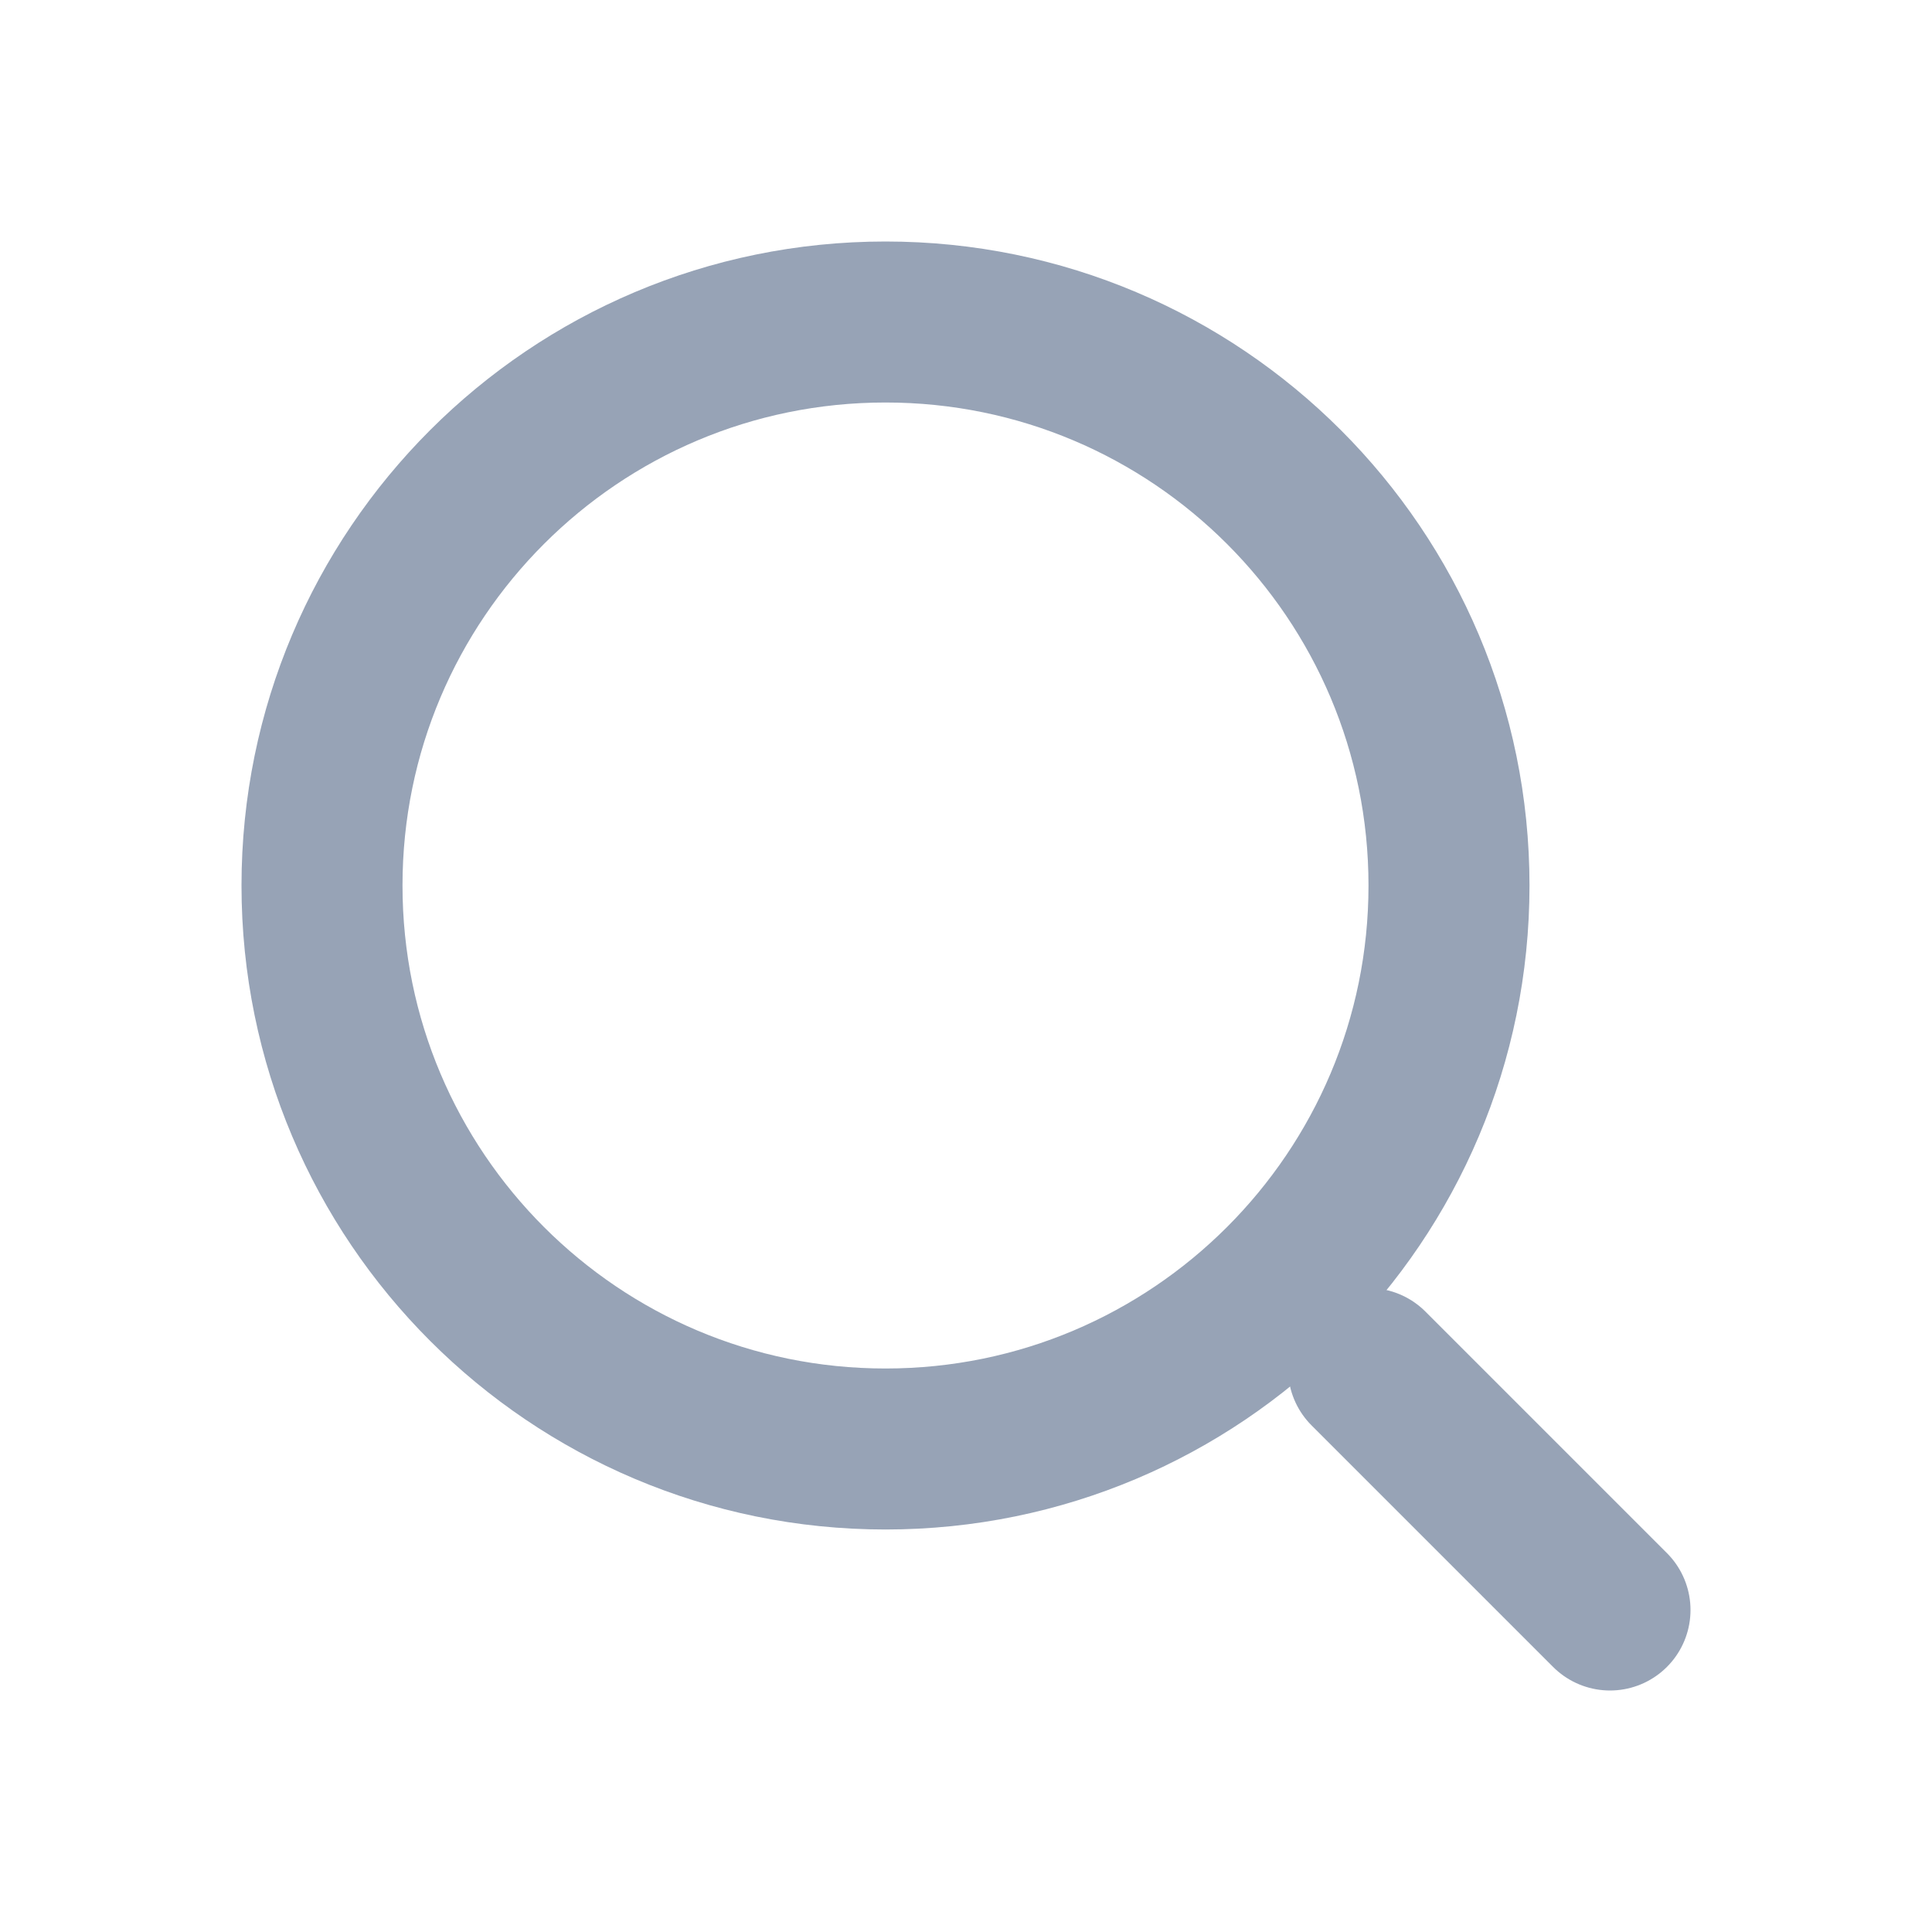
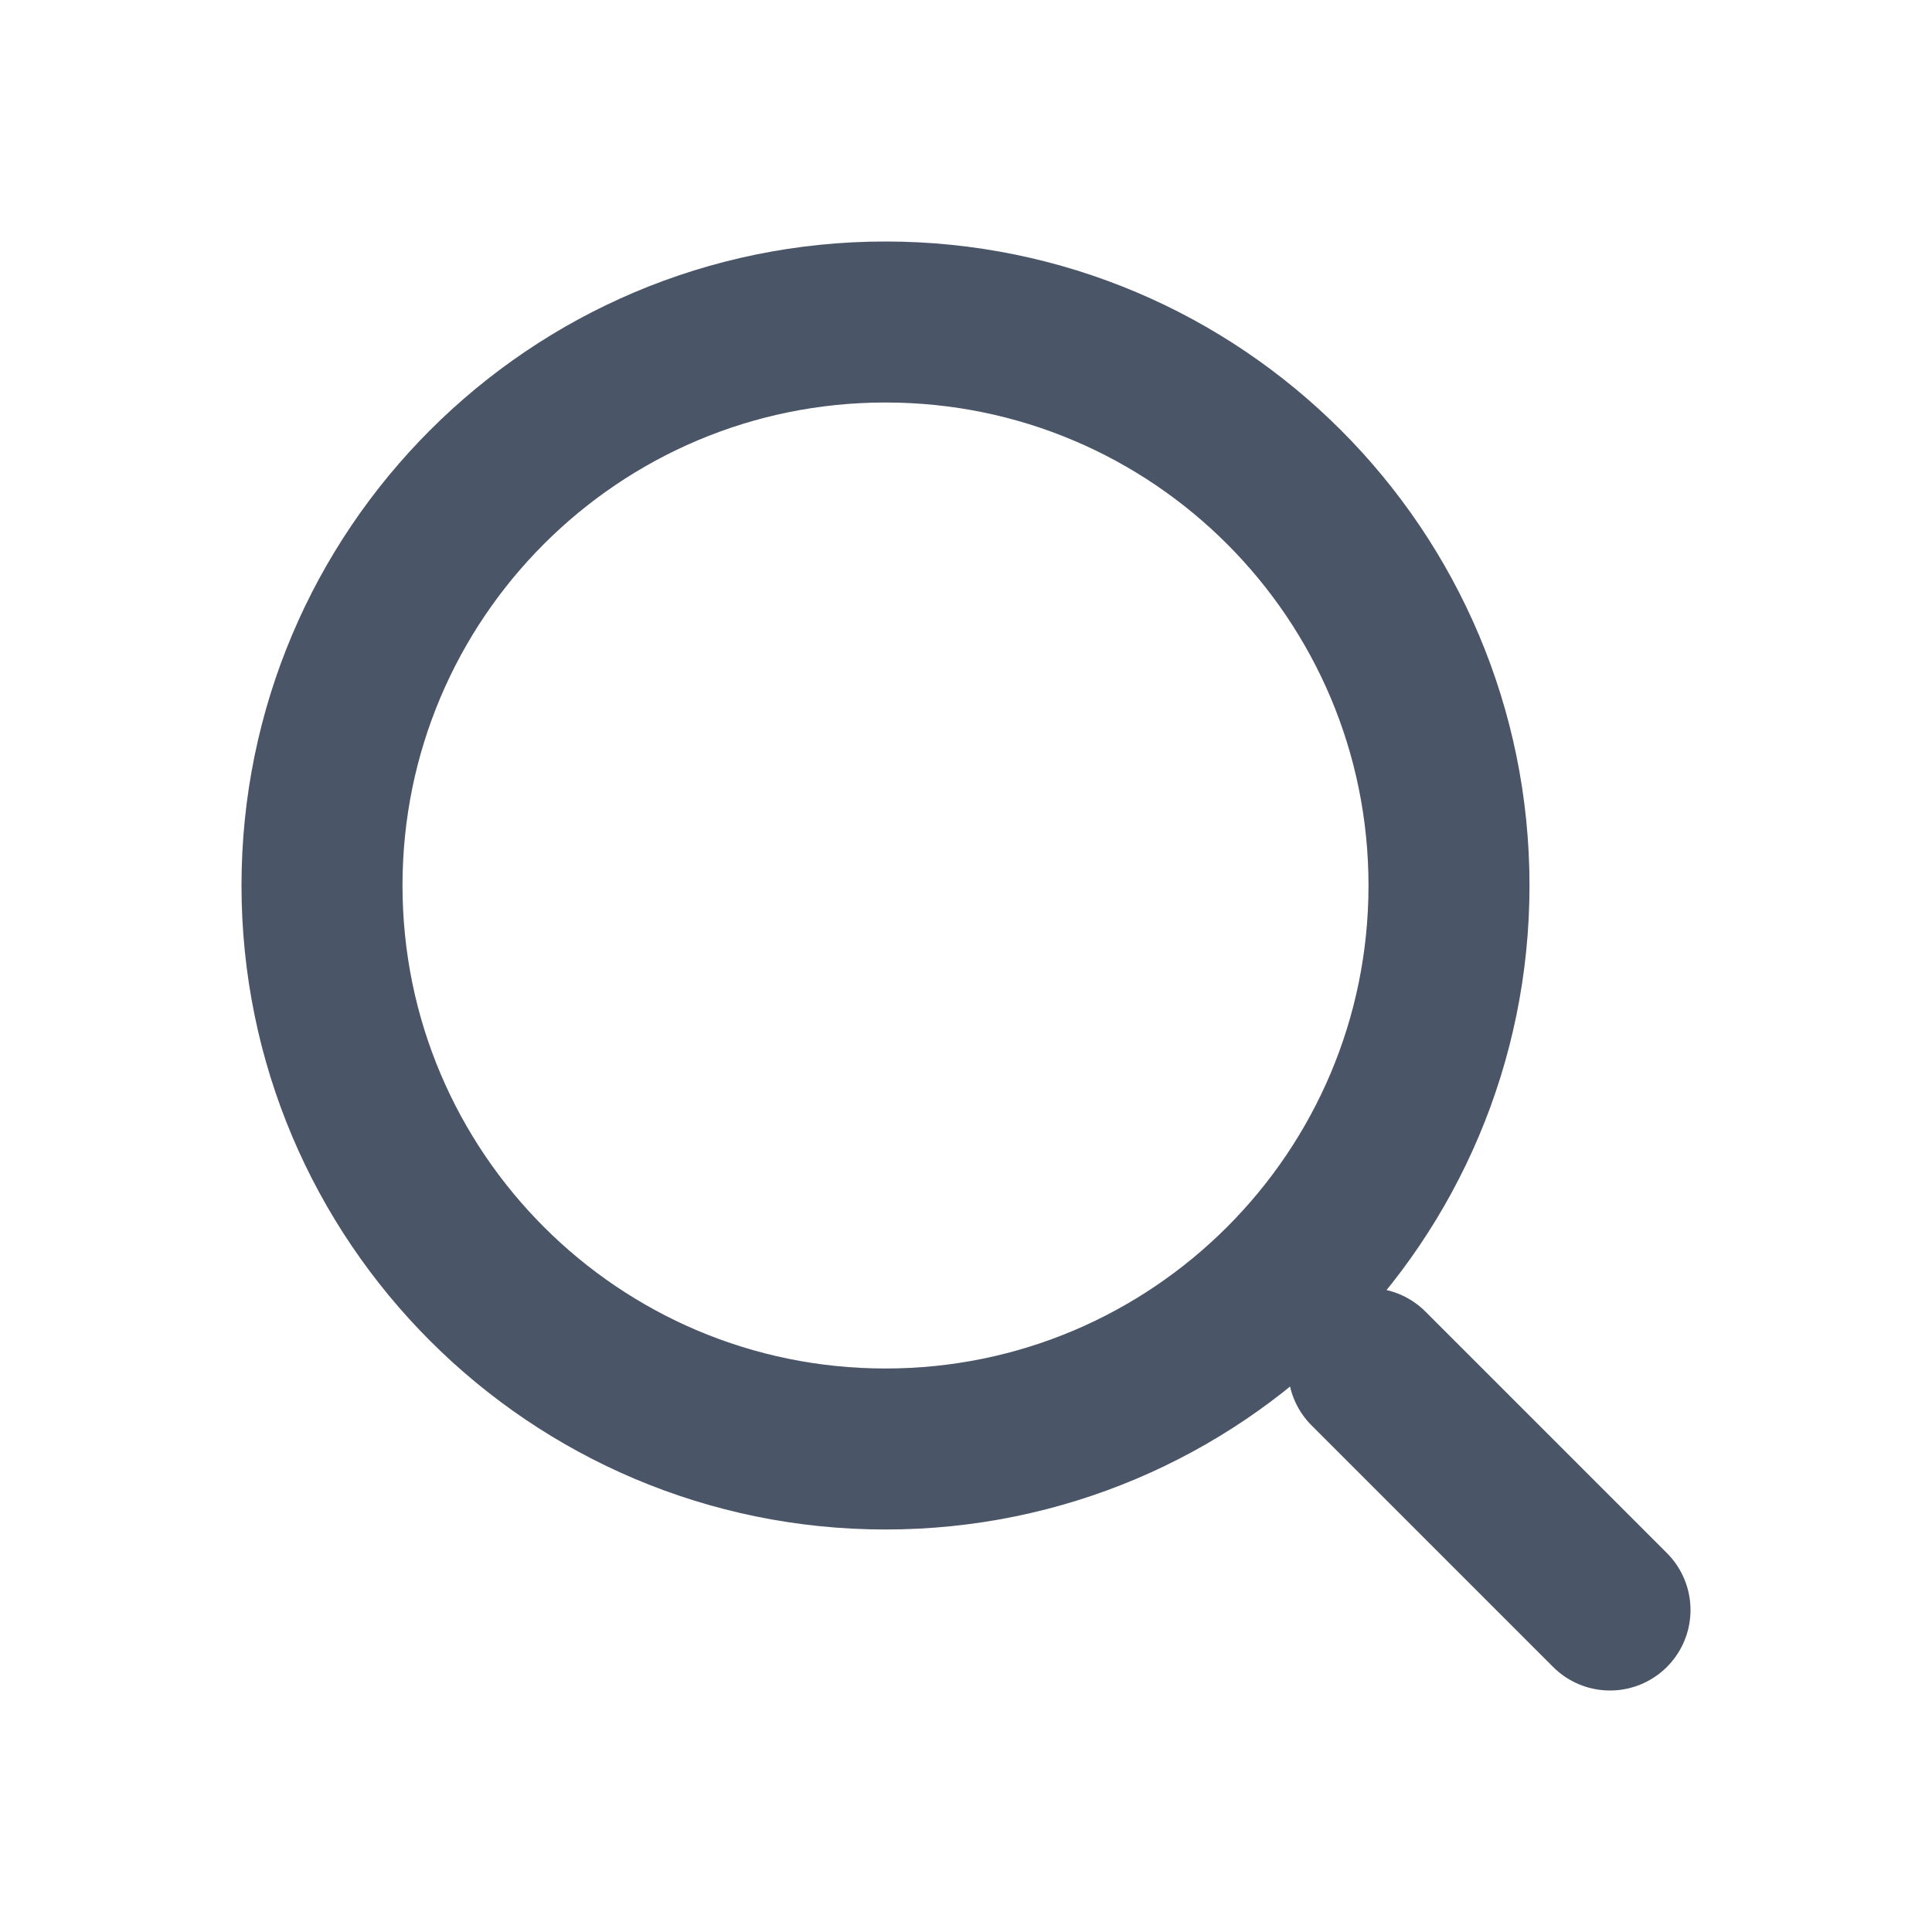
<svg xmlns="http://www.w3.org/2000/svg" width="24" height="24" viewBox="0 0 24 24" fill="none">
-   <circle cx="11" cy="11" r="7" stroke="#97A3B6" stroke-width="2" />
-   <path d="M20 20L17 17" stroke="#97A3B6" stroke-width="2" stroke-linecap="round" />
+   <circle cx="11" cy="11" r="7" stroke="#4A5567" stroke-width="2" />
+   <path d="M20 20L17 17" stroke="#4A5567" stroke-width="2" stroke-linecap="round" />
</svg>
